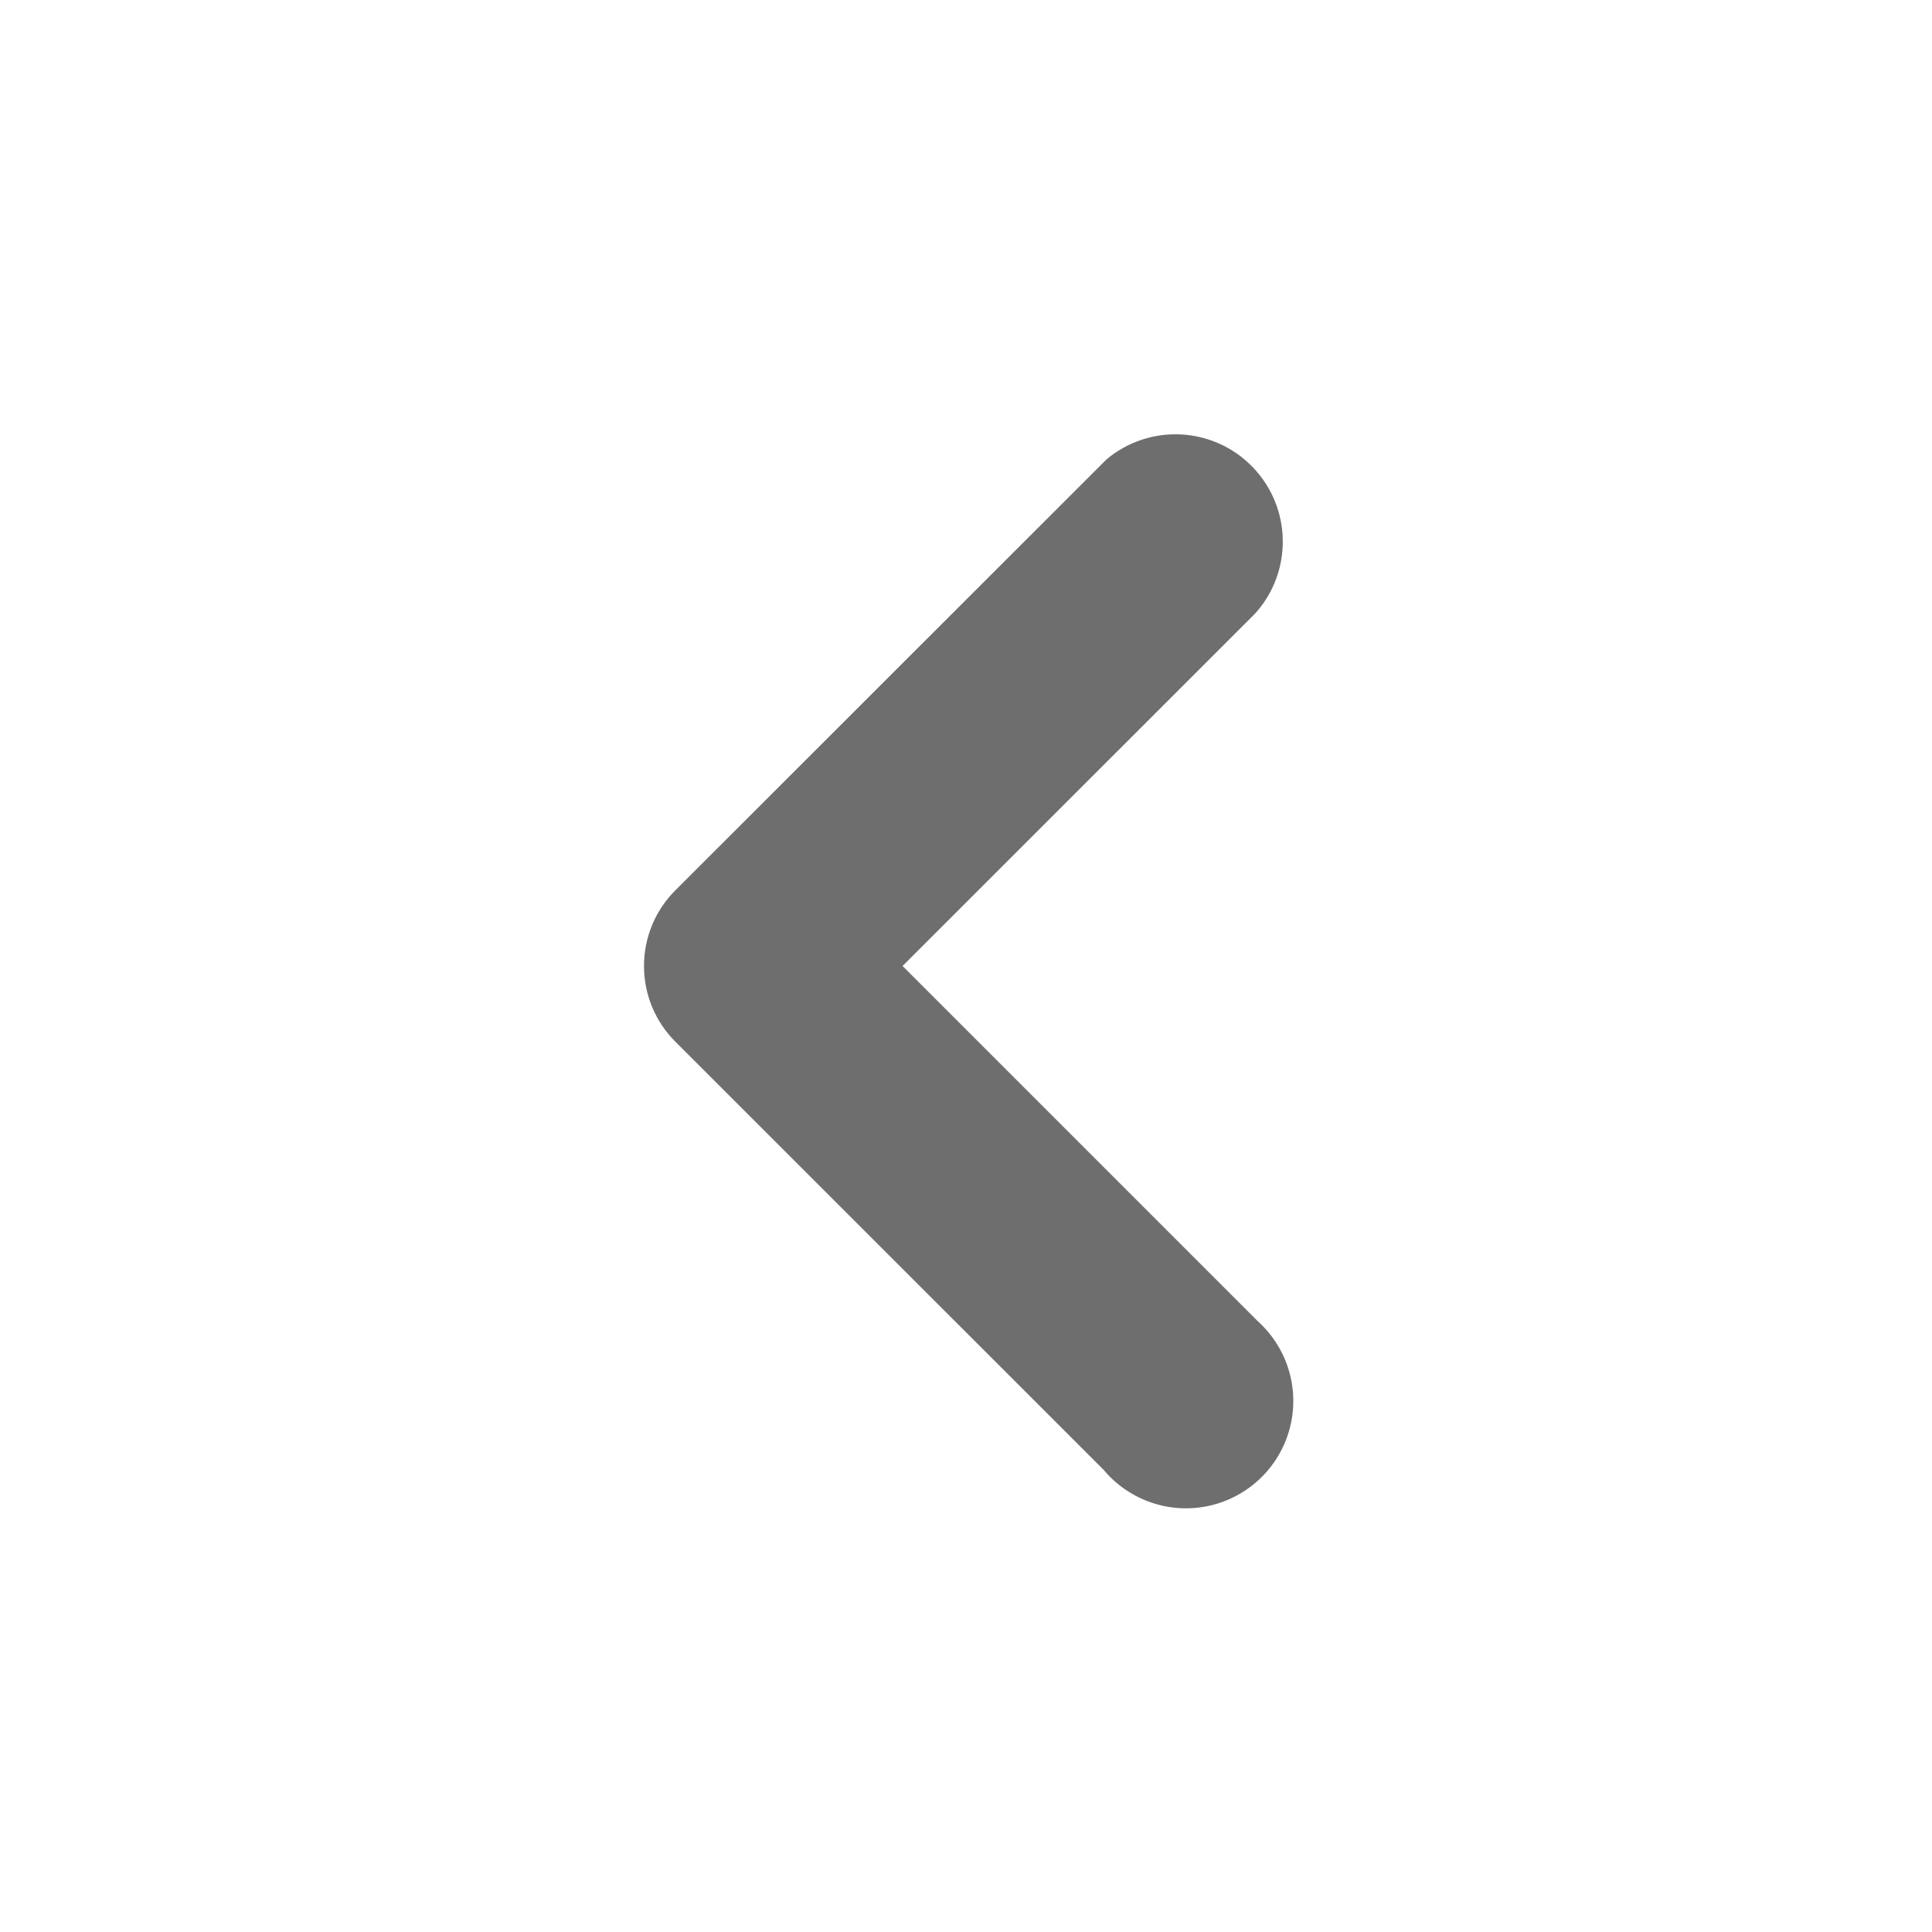
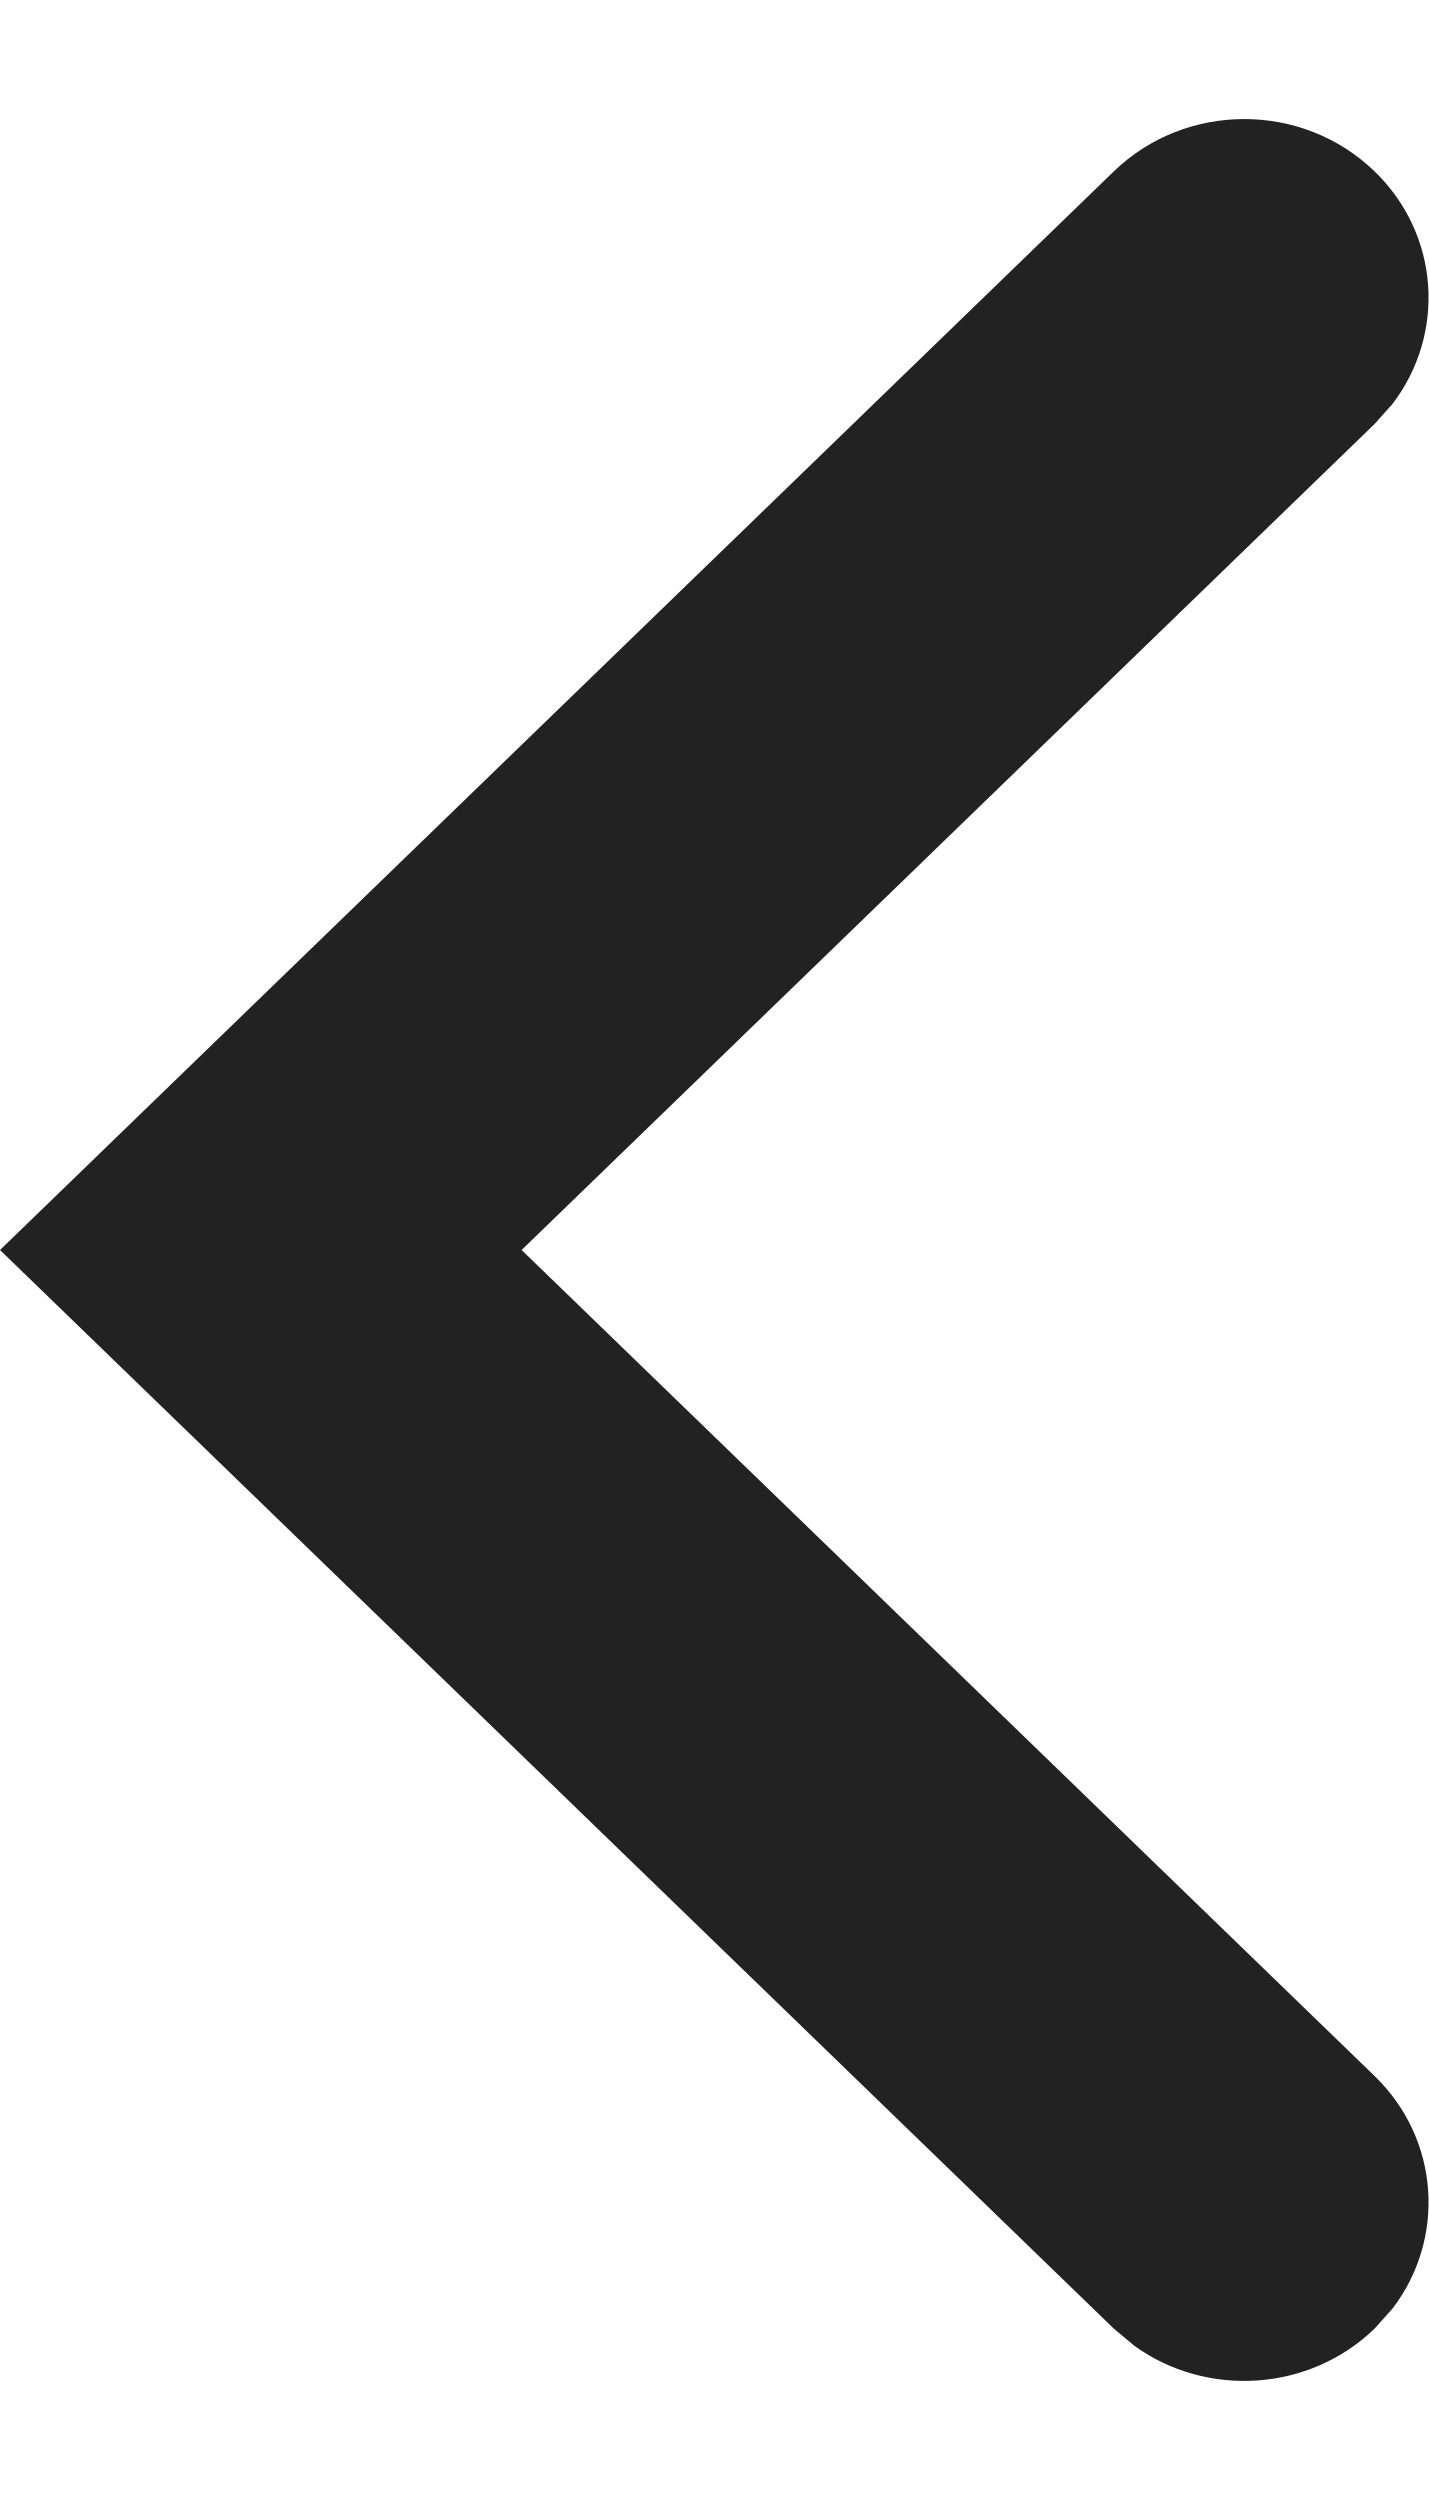
- <svg xmlns="http://www.w3.org/2000/svg" height="18" viewBox="0 0 18 18" width="18">
-   <defs>
-     <style>
-       .a {
-         fill: #6E6E6E;
-       }
-     </style>
-   </defs>
-   <rect id="Canvas" fill="#ff13dc" opacity="0" width="18" height="18" />
-   <path class="a" d="M6,9a.994.994,0,0,0,.292.705l3.991,3.99a1,1,0,1,0,1.435-1.386l-.025-.025L8.409,9l3.286-3.285A1,1,0,0,0,10.309,4.28l-.025.025L6.293,8.294A.994.994,0,0,0,6,9Z" />
+ <svg xmlns="http://www.w3.org/2000/svg" width="8" height="14" viewBox="0 0 8 14" fill="none">
+   <path fill-rule="evenodd" transform="translate(8 14) rotate(-180)" clip-rule="evenodd" d="M0.302 13.04C-0.064 12.685 -0.097 12.13 0.202 11.738L0.302 11.626L5.079 7L0.302 2.374C-0.064 2.019 -0.097 1.463 0.202 1.072L0.302 0.96C0.669 0.605 1.243 0.572 1.647 0.863L1.763 0.96L8 7L1.763 13.04C1.359 13.431 0.706 13.431 0.302 13.04Z" fill="#222222" />
</svg>
